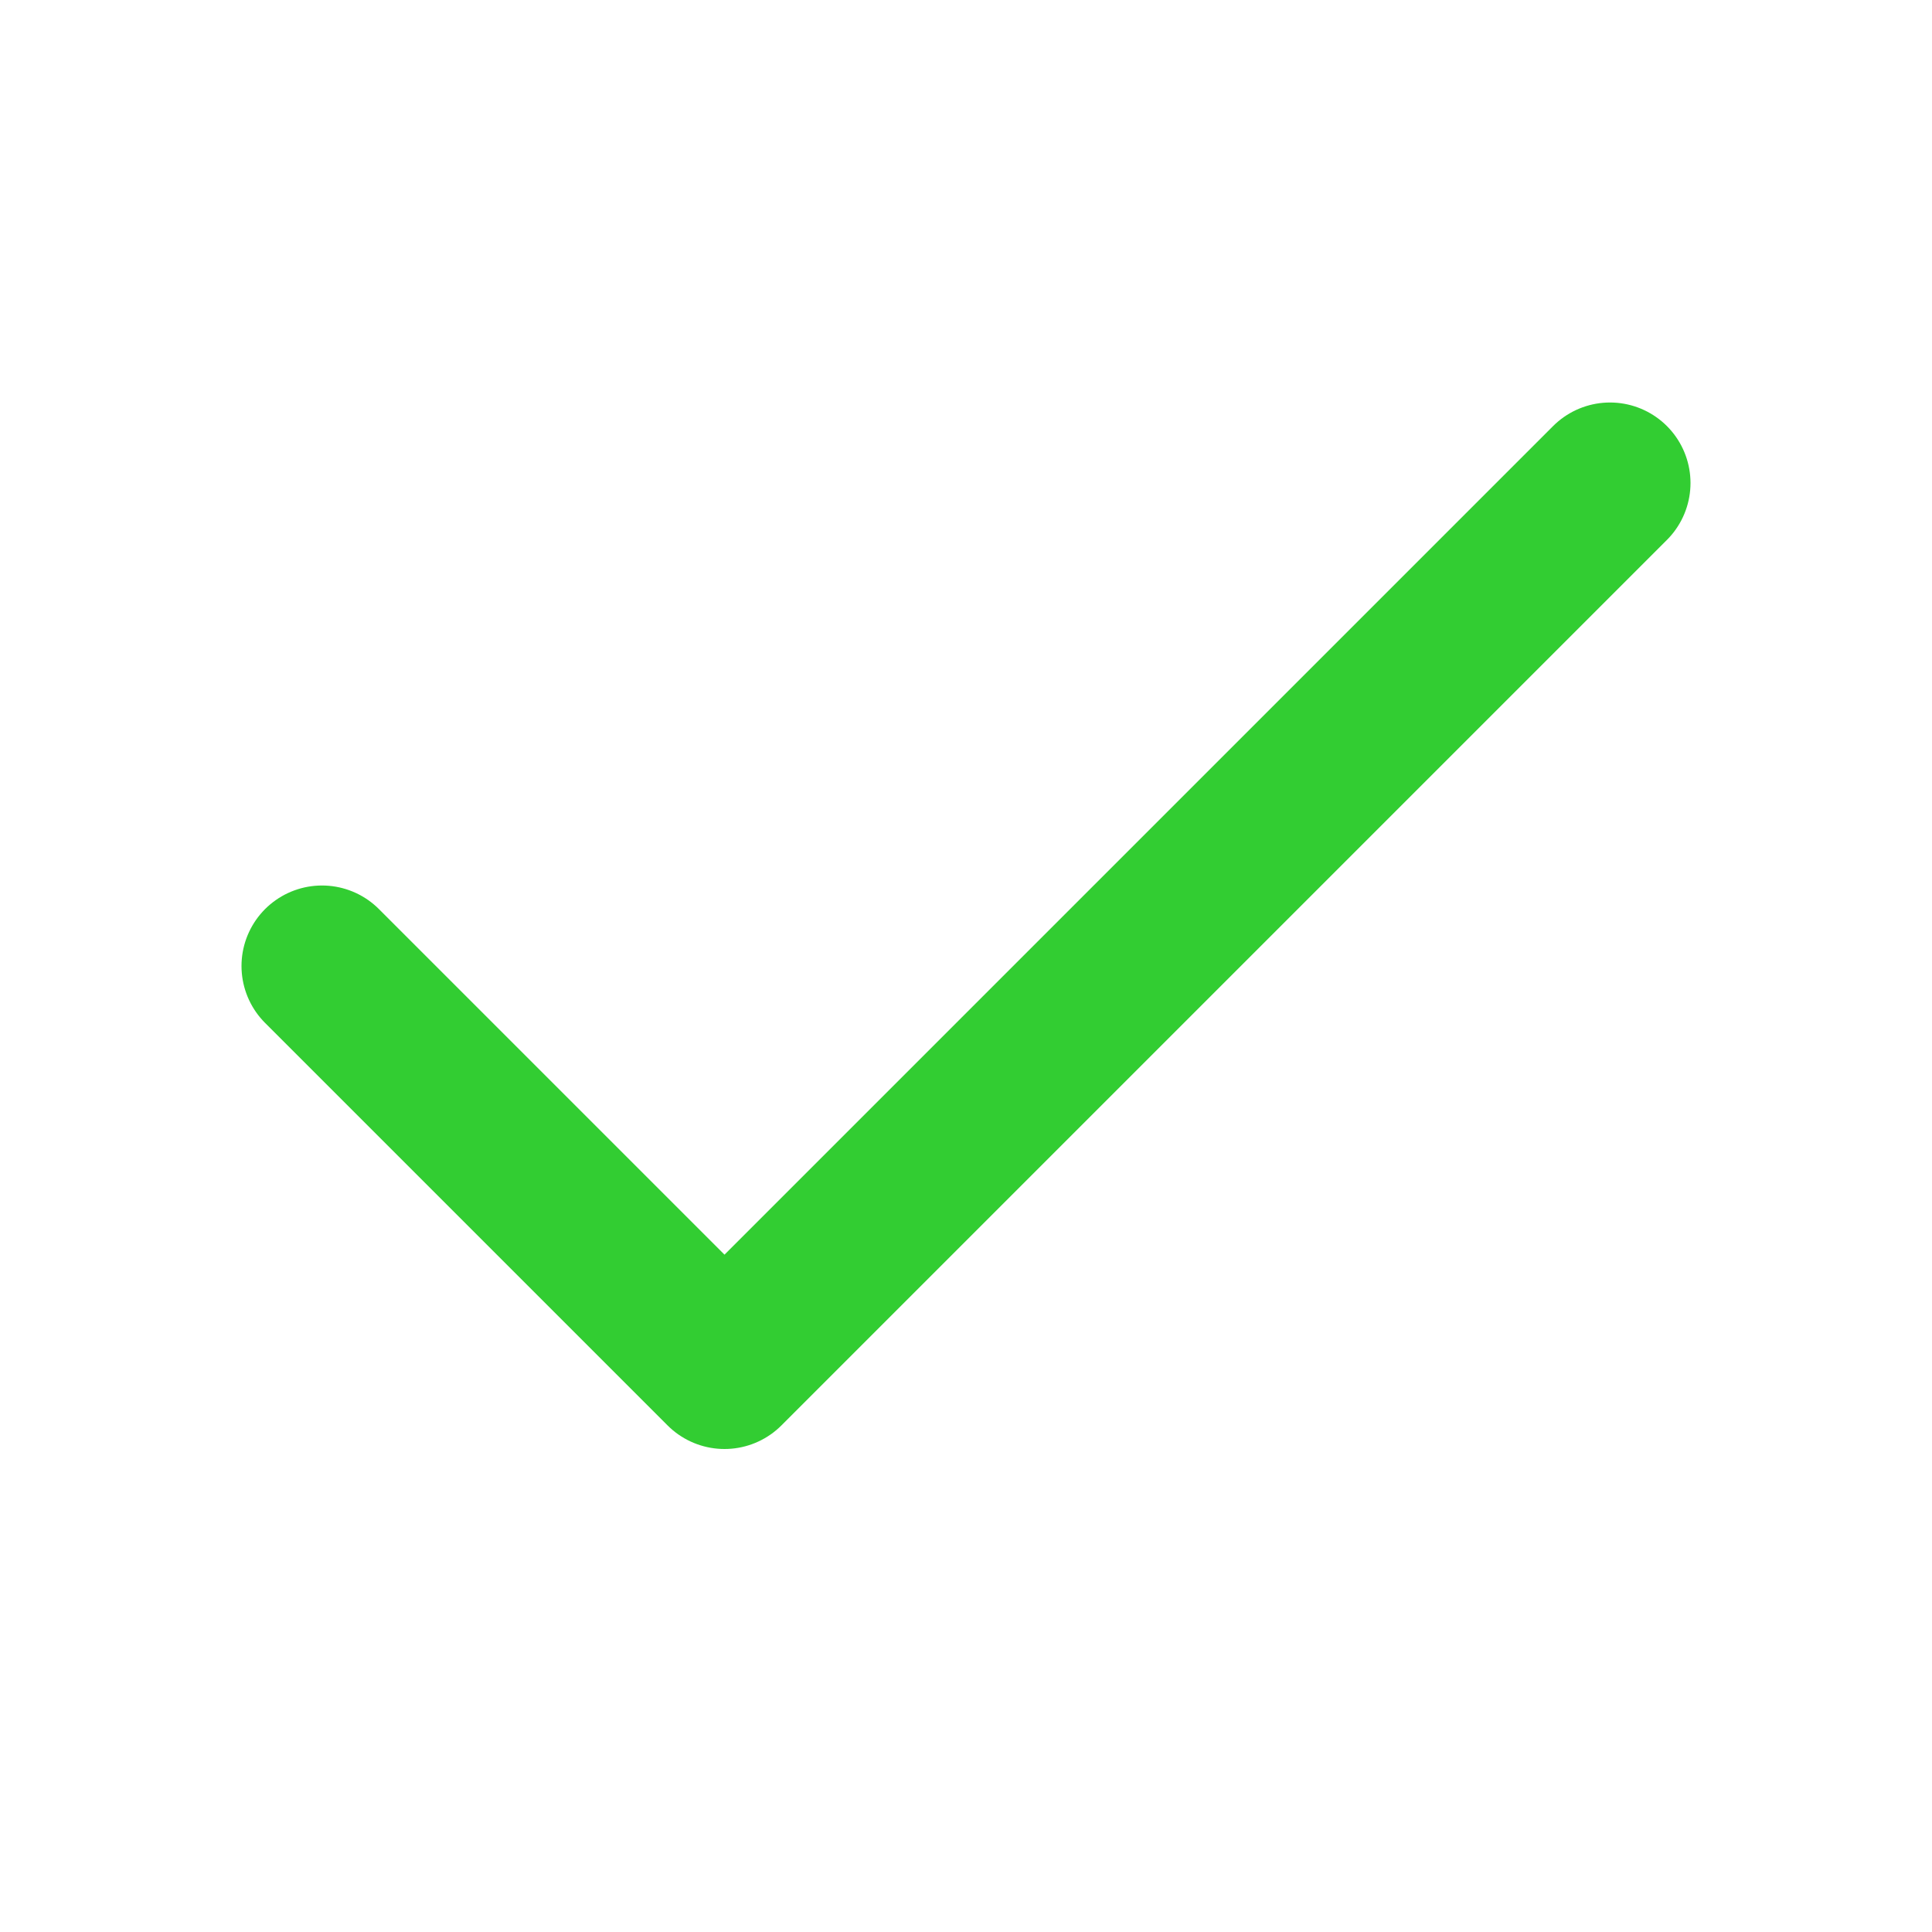
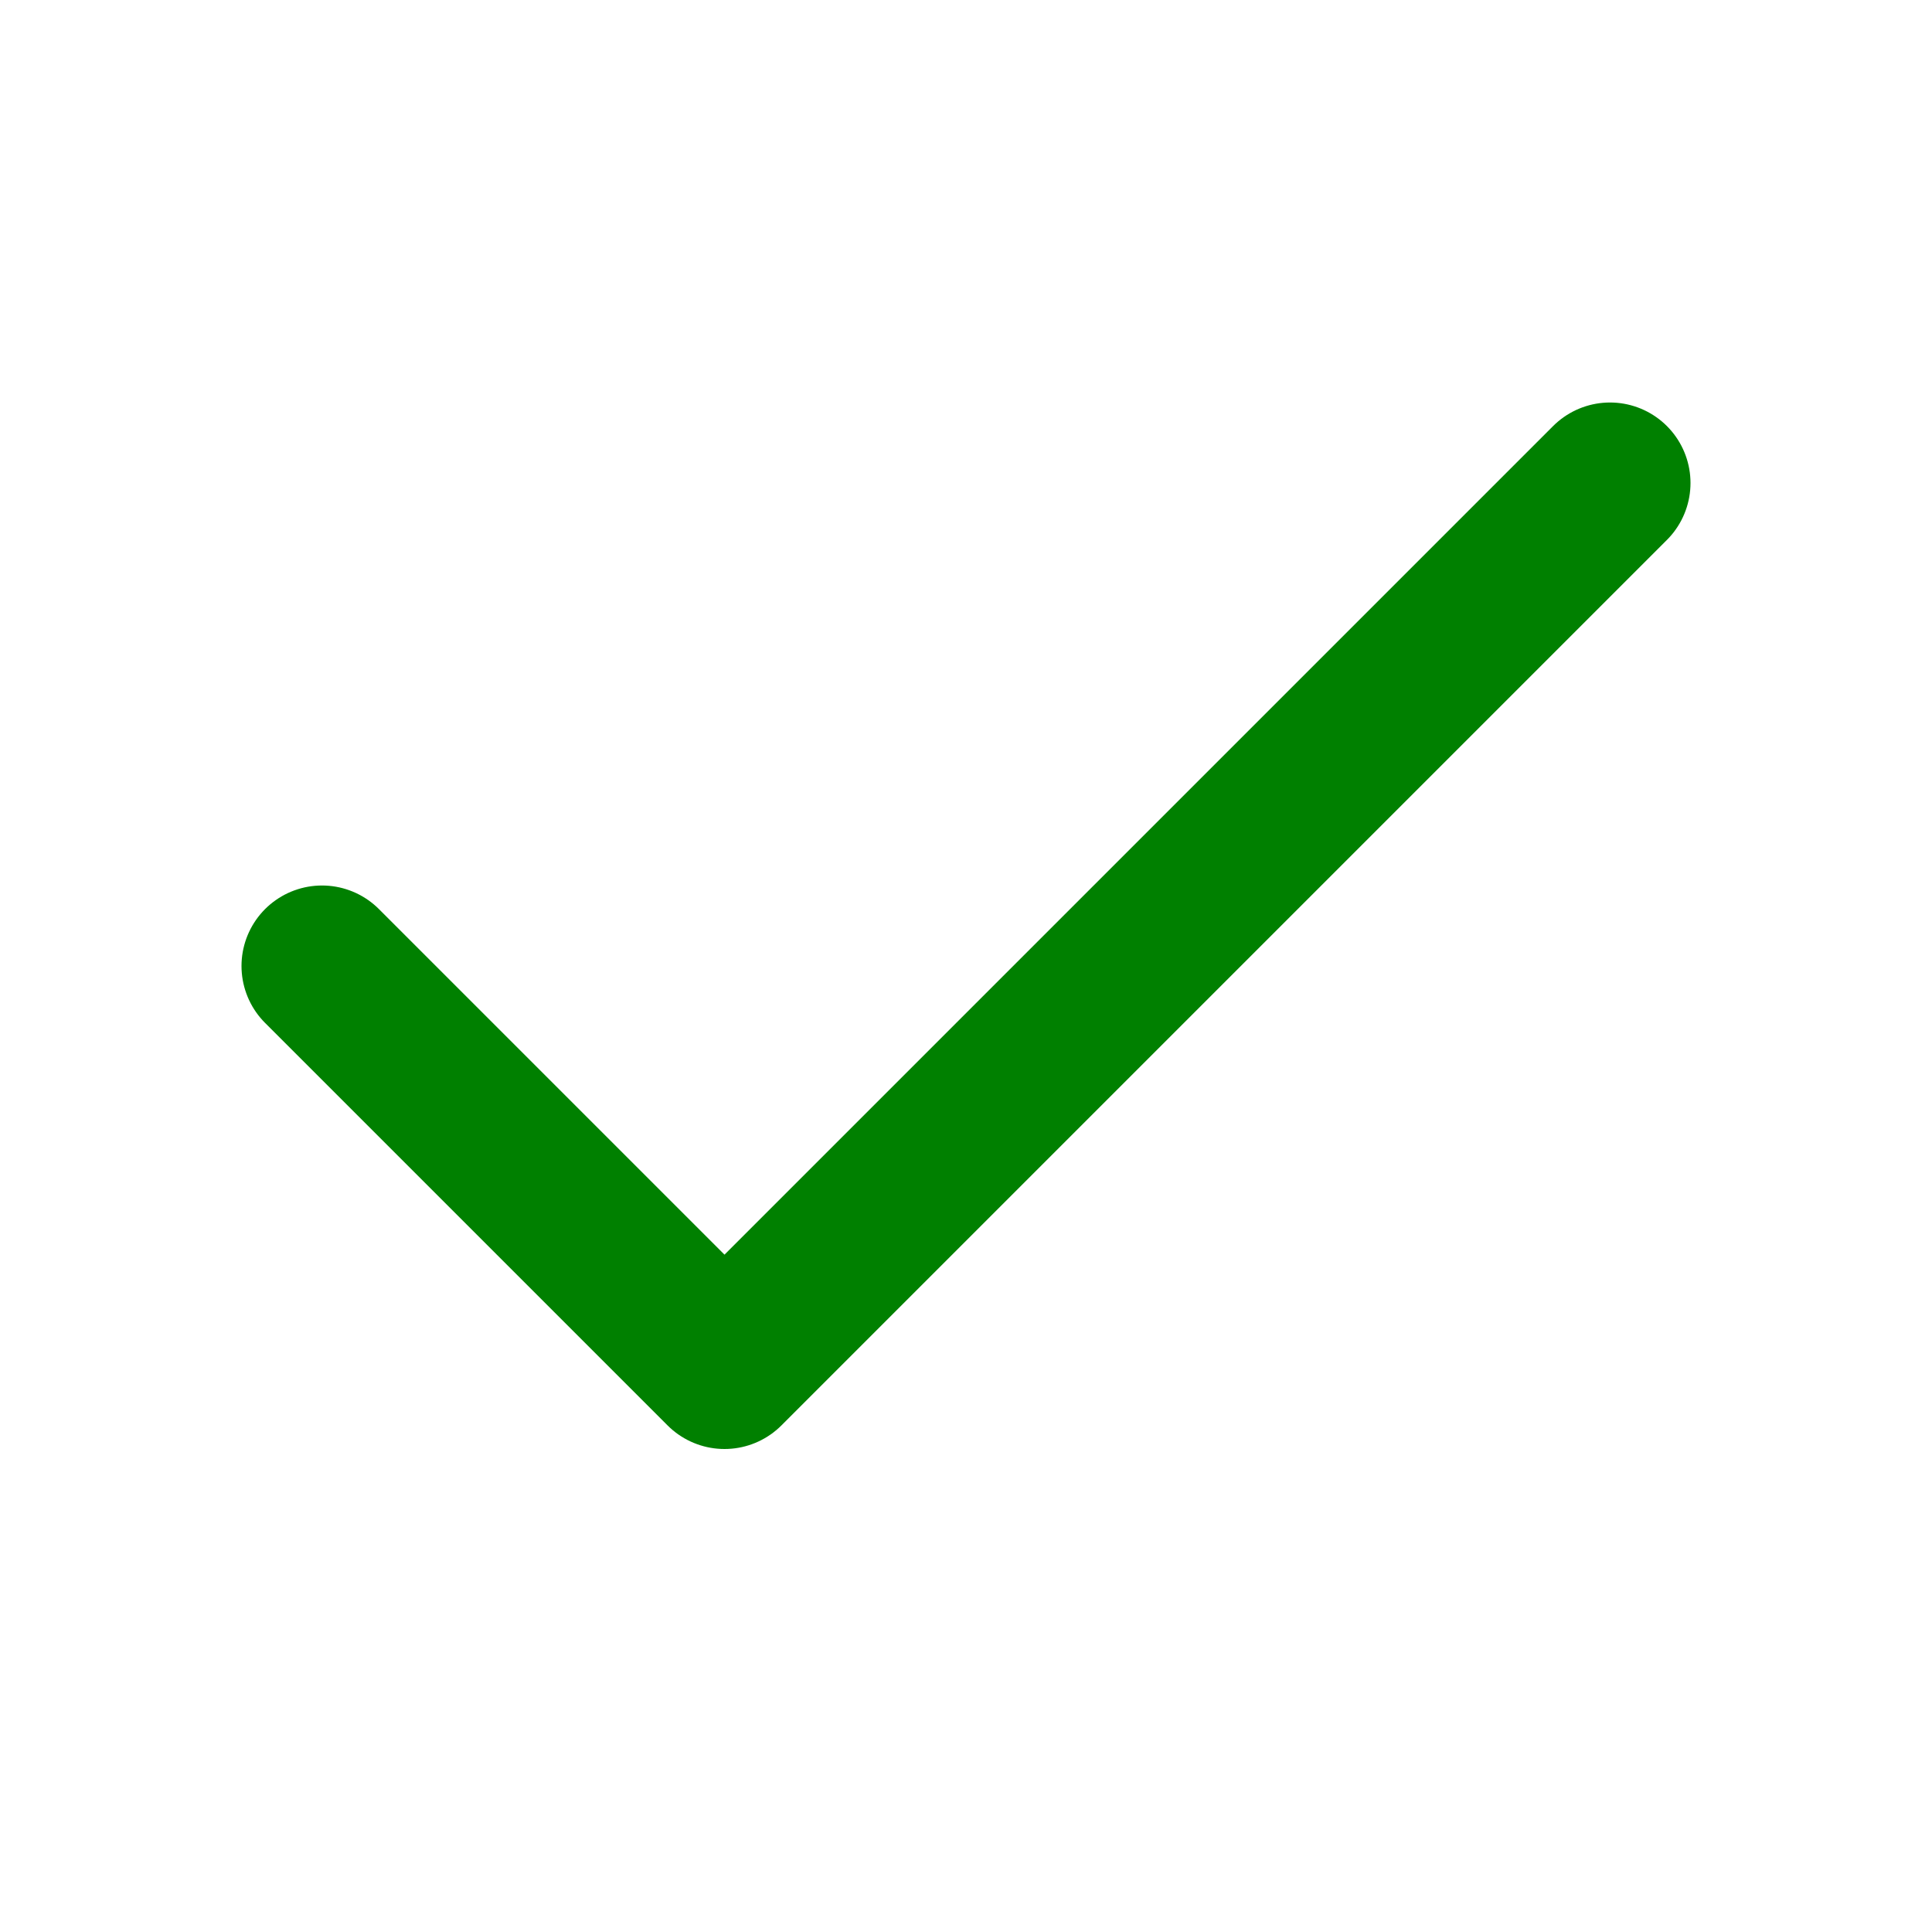
- <svg xmlns="http://www.w3.org/2000/svg" width="24" height="24" fill="none" stroke="limegreen" stroke-width="2" stroke-linecap="round" stroke-linejoin="round" class="feather feather-check">
+ <svg xmlns="http://www.w3.org/2000/svg" width="24" height="24" fill="none" stroke="green" stroke-width="2" stroke-linecap="round" stroke-linejoin="round" class="feather feather-check">
  <path d="M20 6L9 17l-5-5" />
</svg>
